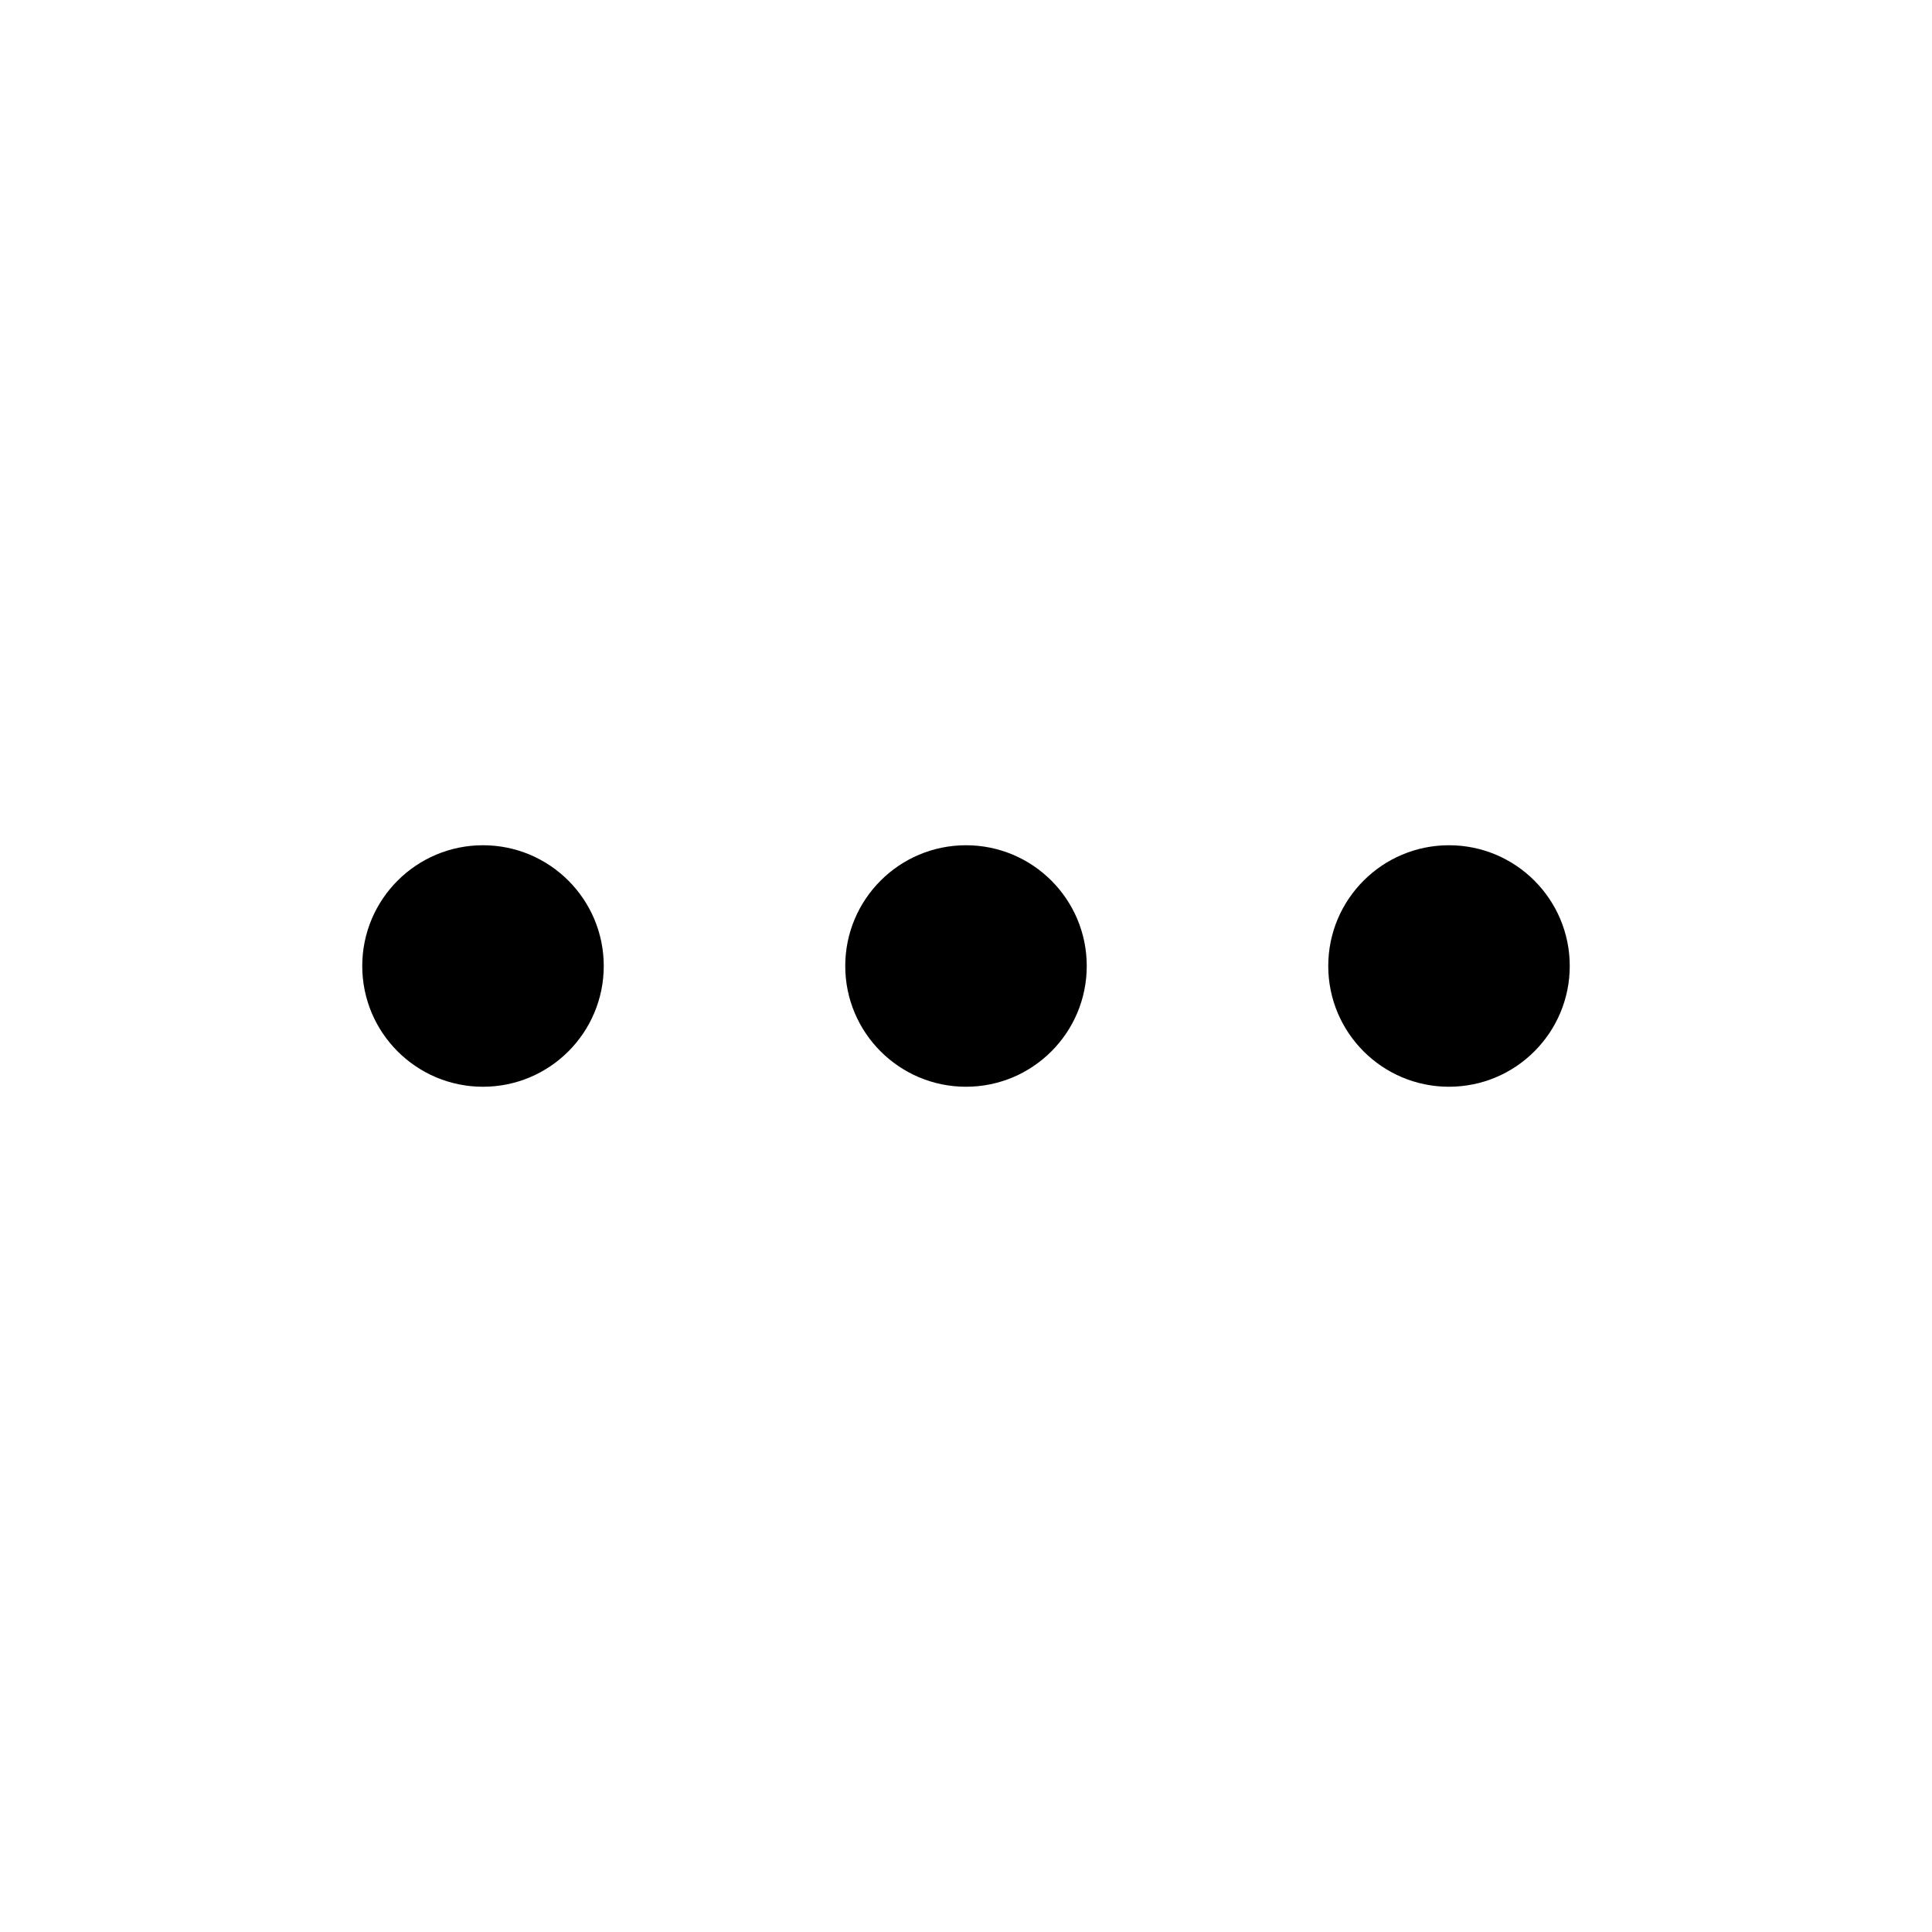
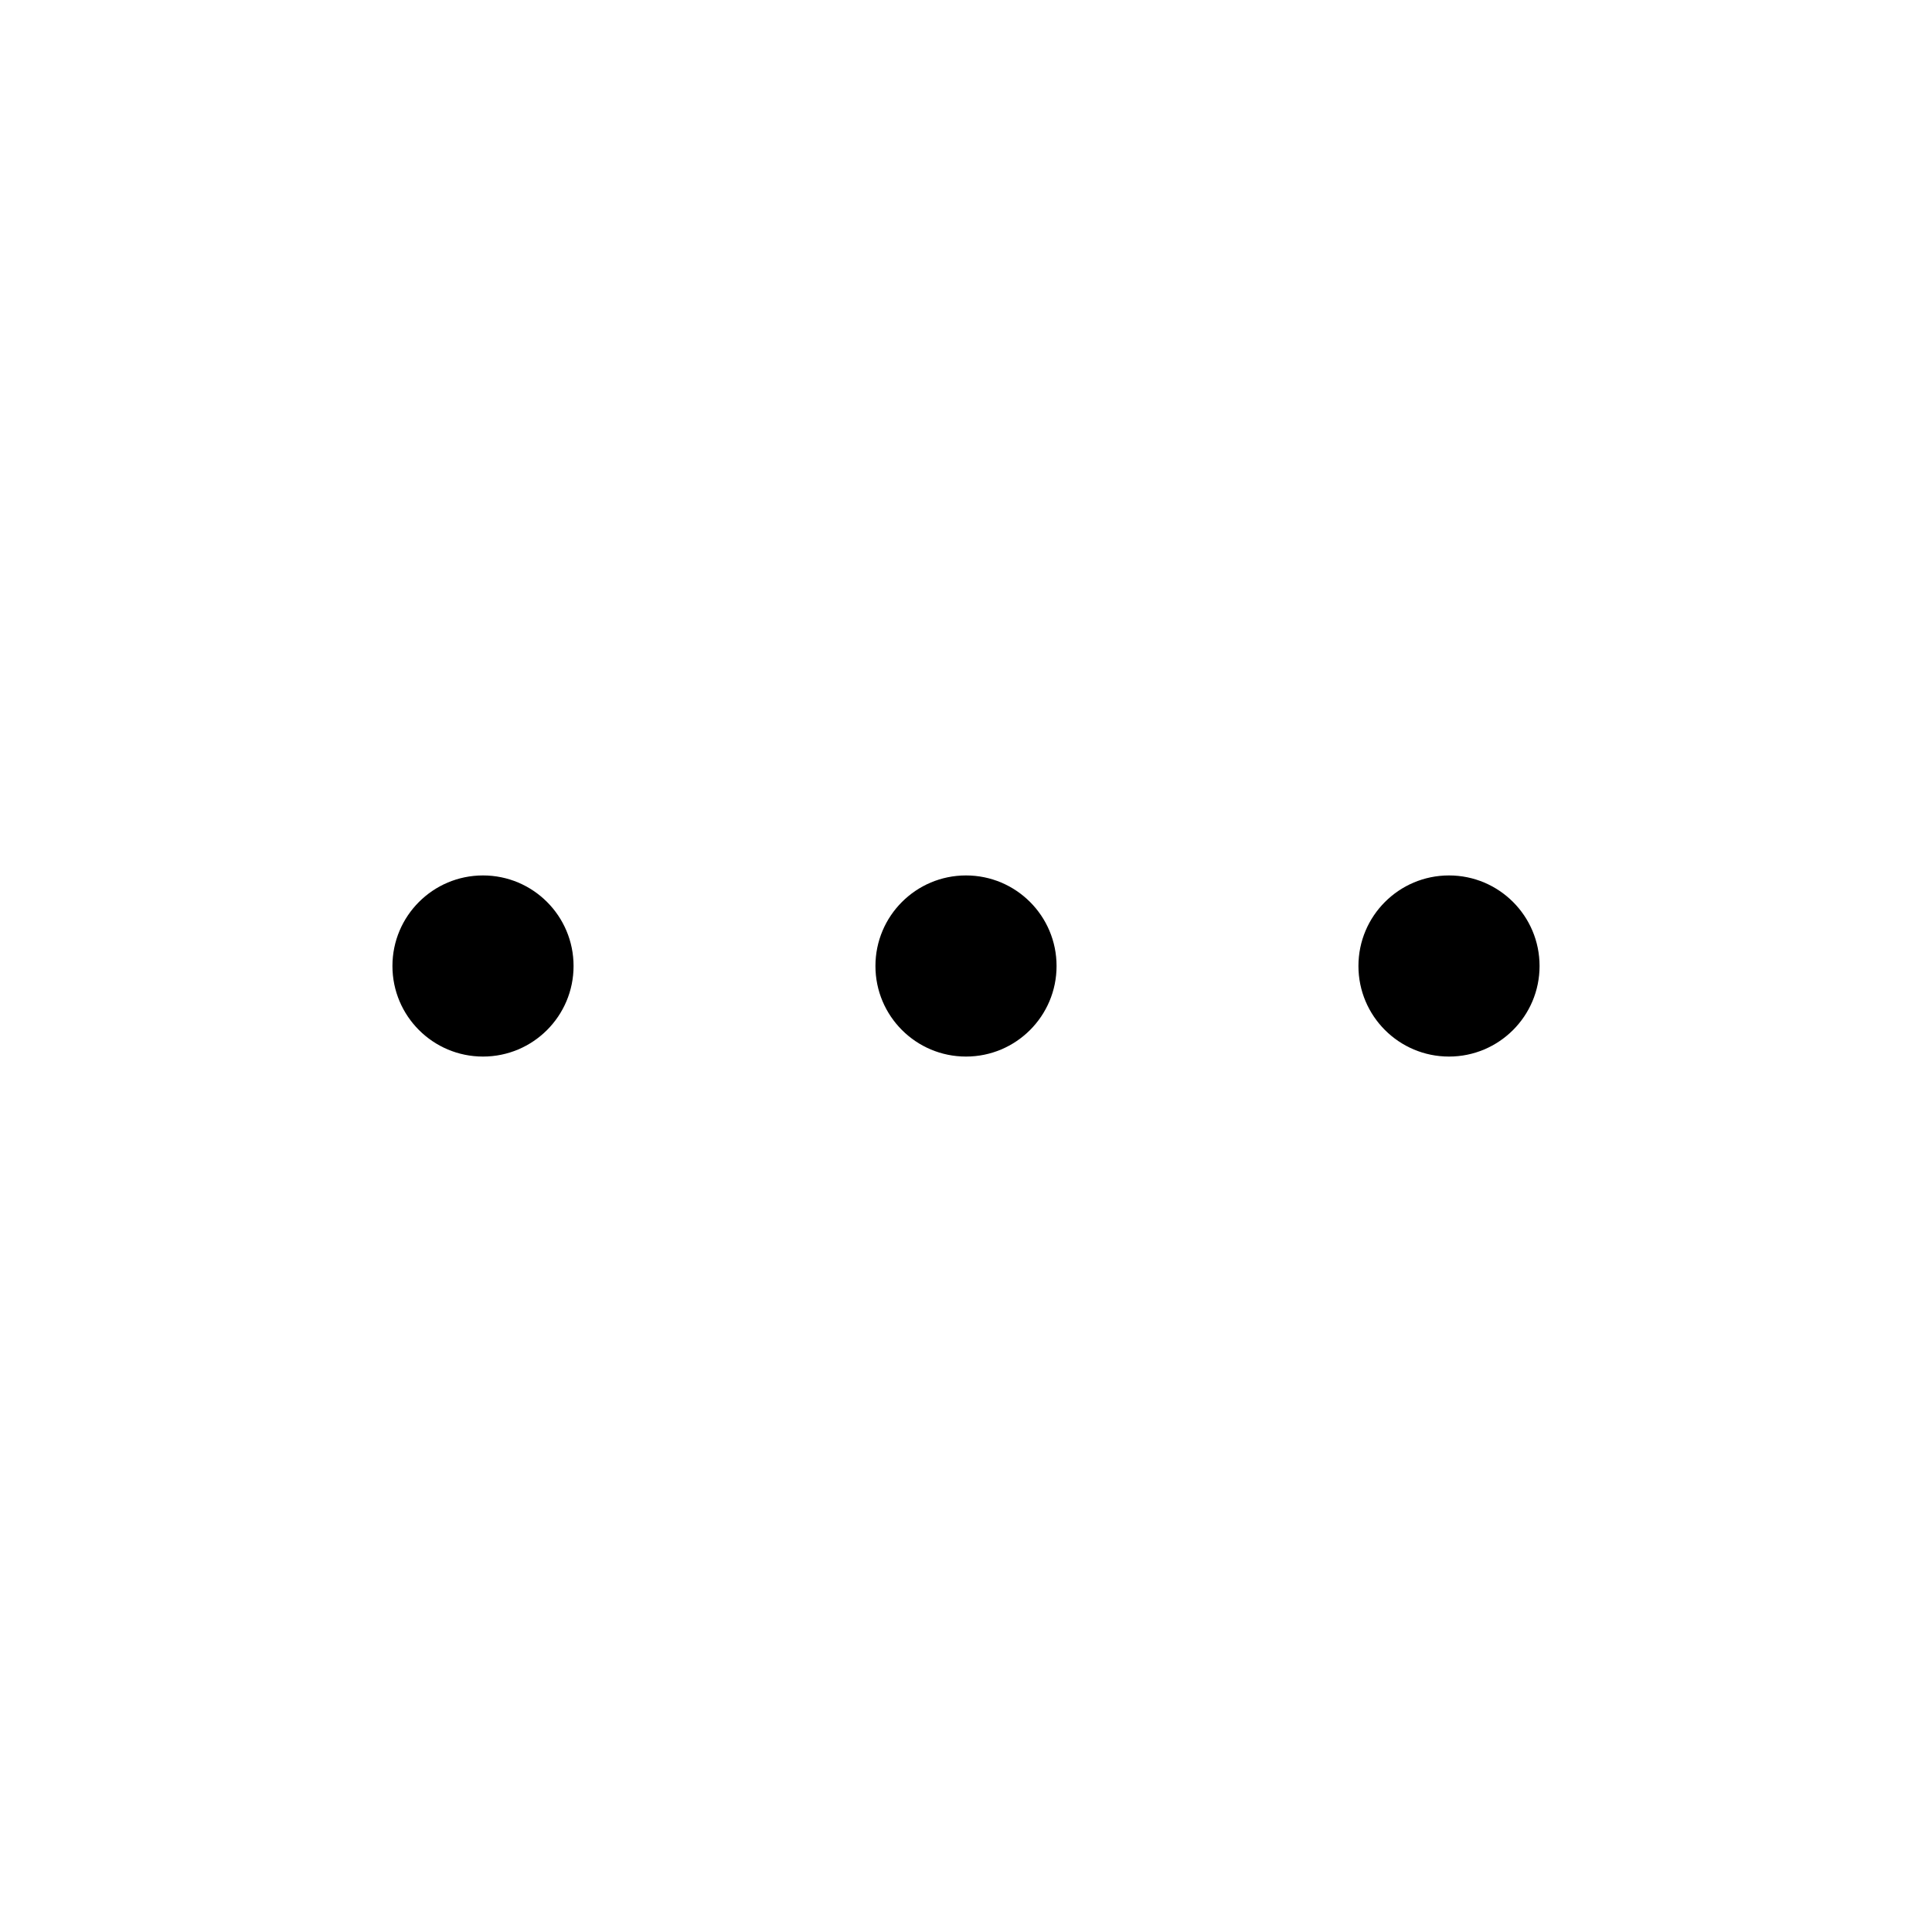
- <svg xmlns="http://www.w3.org/2000/svg" viewBox="0 0 256 256">
-   <rect width="256" height="256" fill="none" />
-   <circle cx="128" cy="128" r="16" />
-   <circle cx="64" cy="128" r="16" />
-   <circle cx="192" cy="128" r="16" />
+ <svg xmlns="http://www.w3.org/2000/svg" viewBox="0 0 256 256" fill="currentColor">
+   <path d="M140,128a12,12,0,1,1-12-12A12,12,0,0,1,140,128Zm52-12a12,12,0,1,0,12,12A12,12,0,0,0,192,116ZM64,116a12,12,0,1,0,12,12A12,12,0,0,0,64,116Z" />
</svg>
